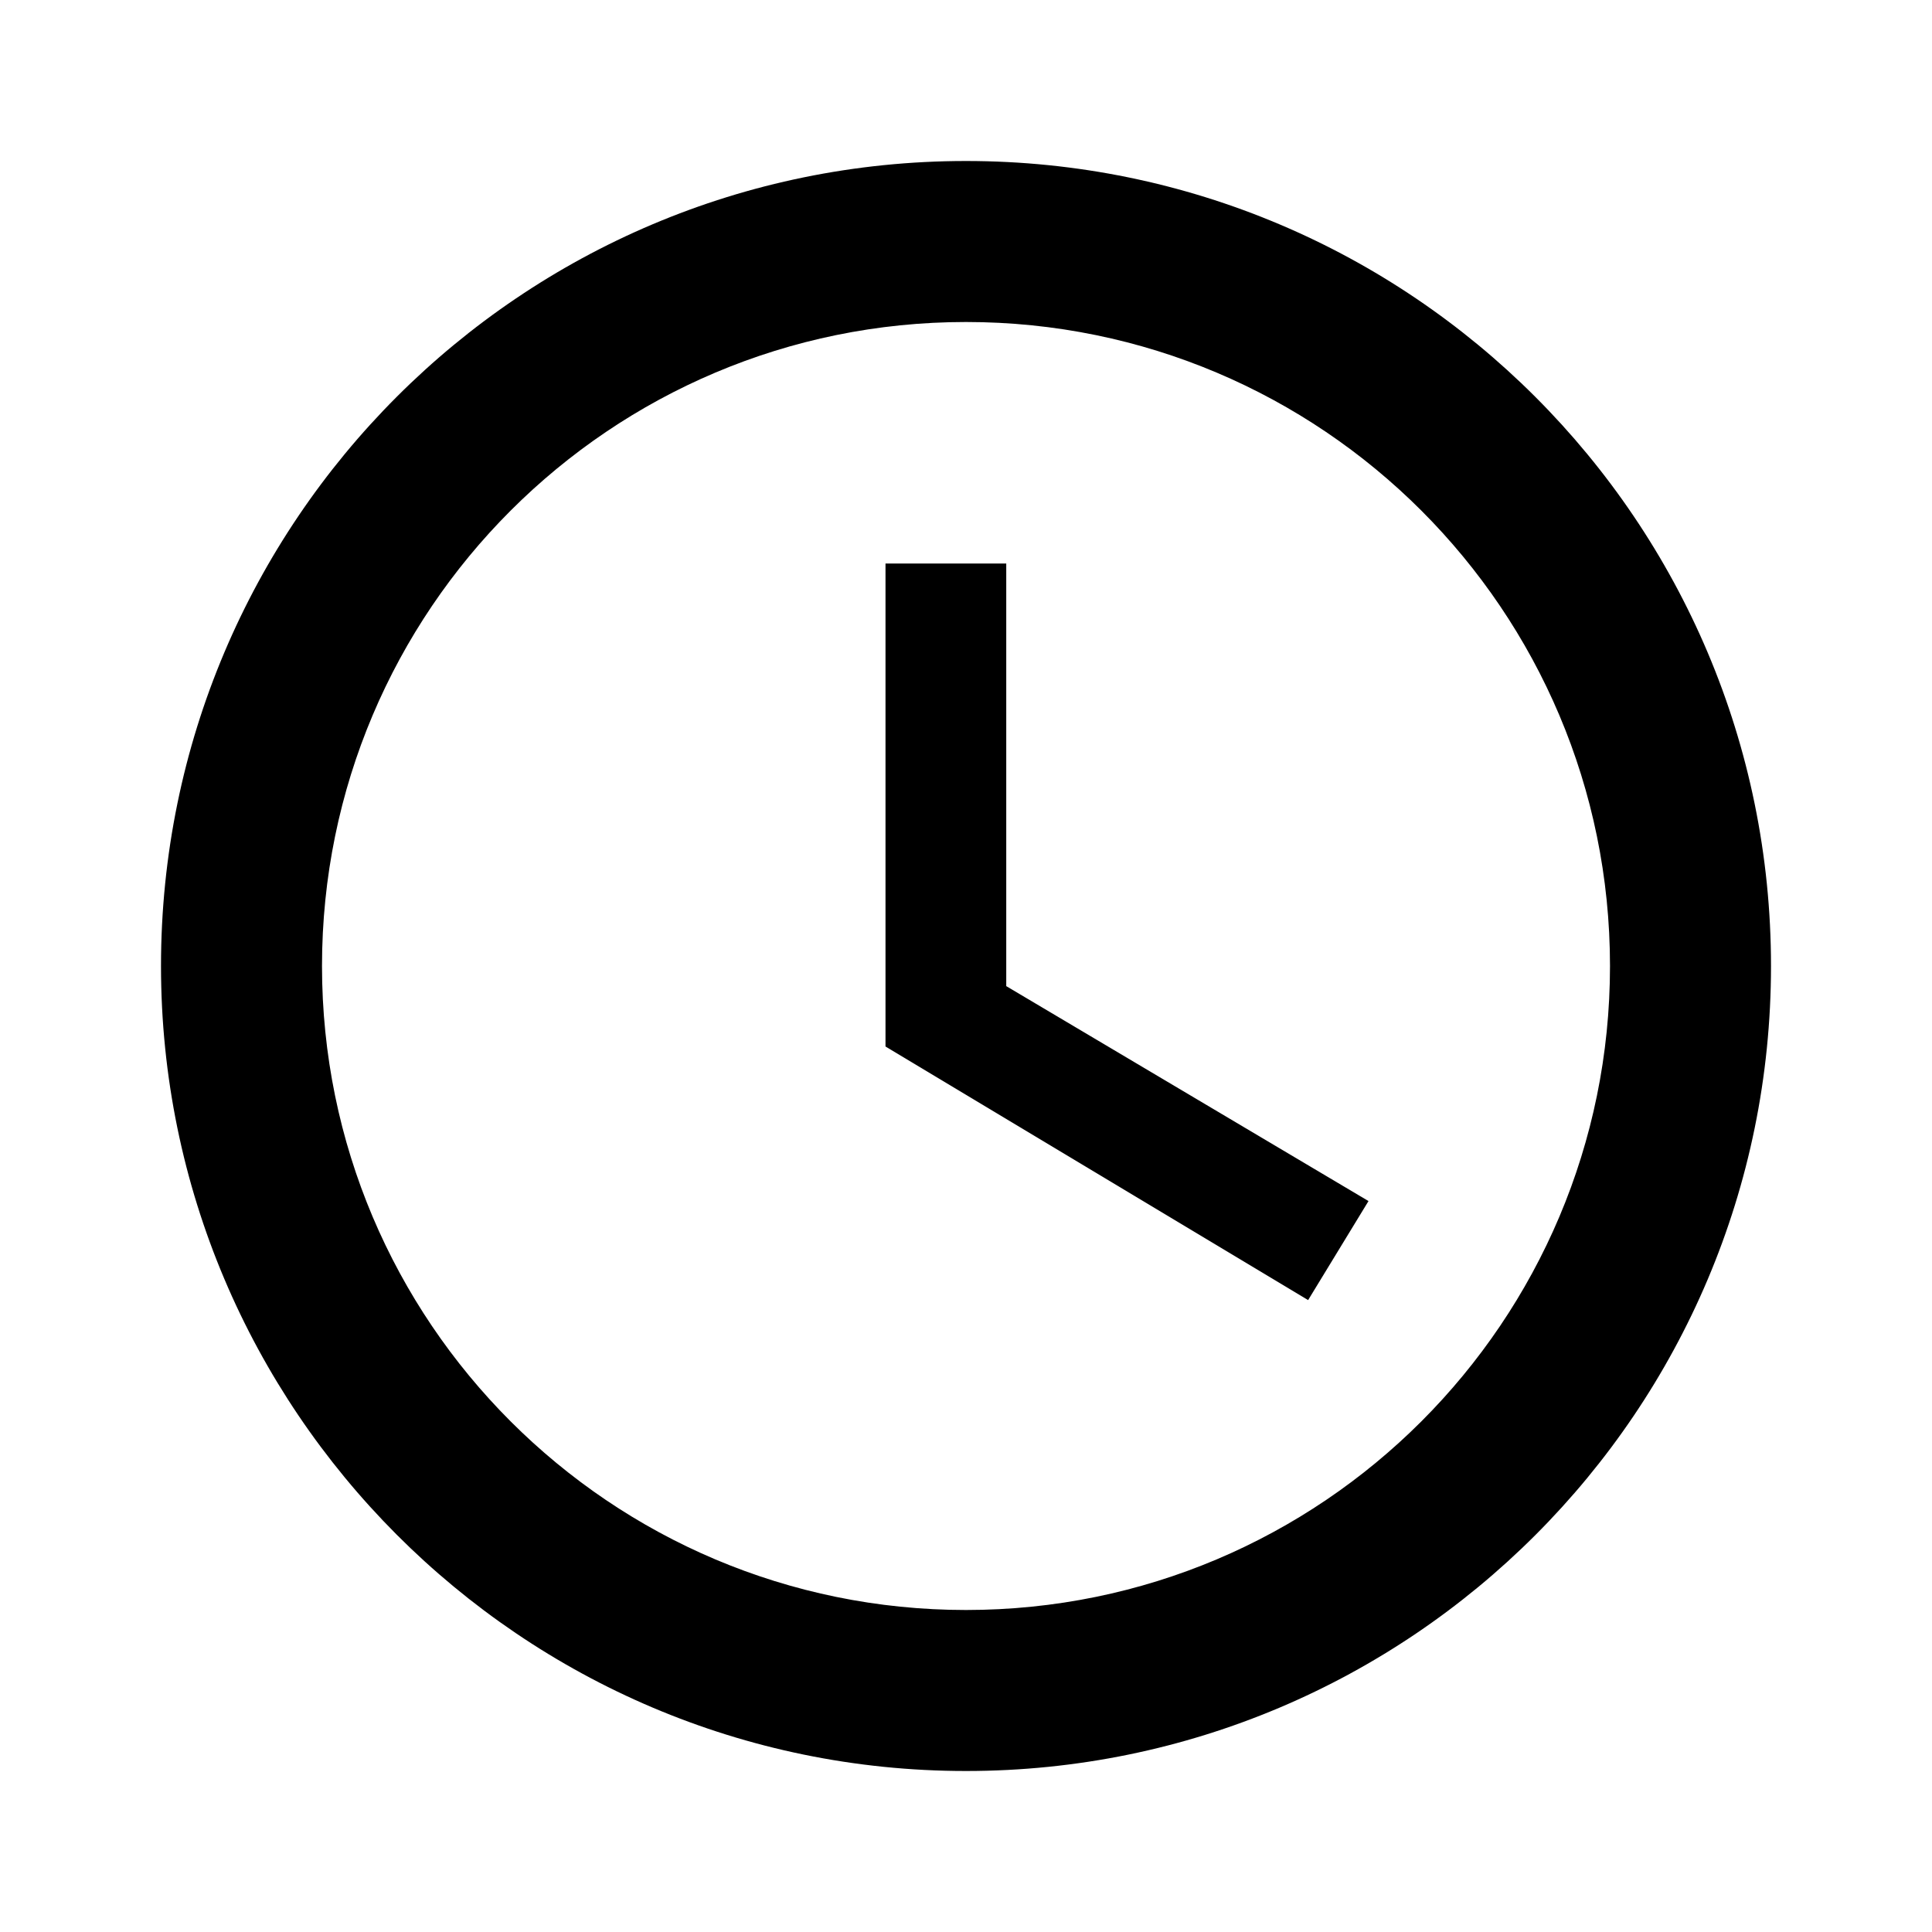
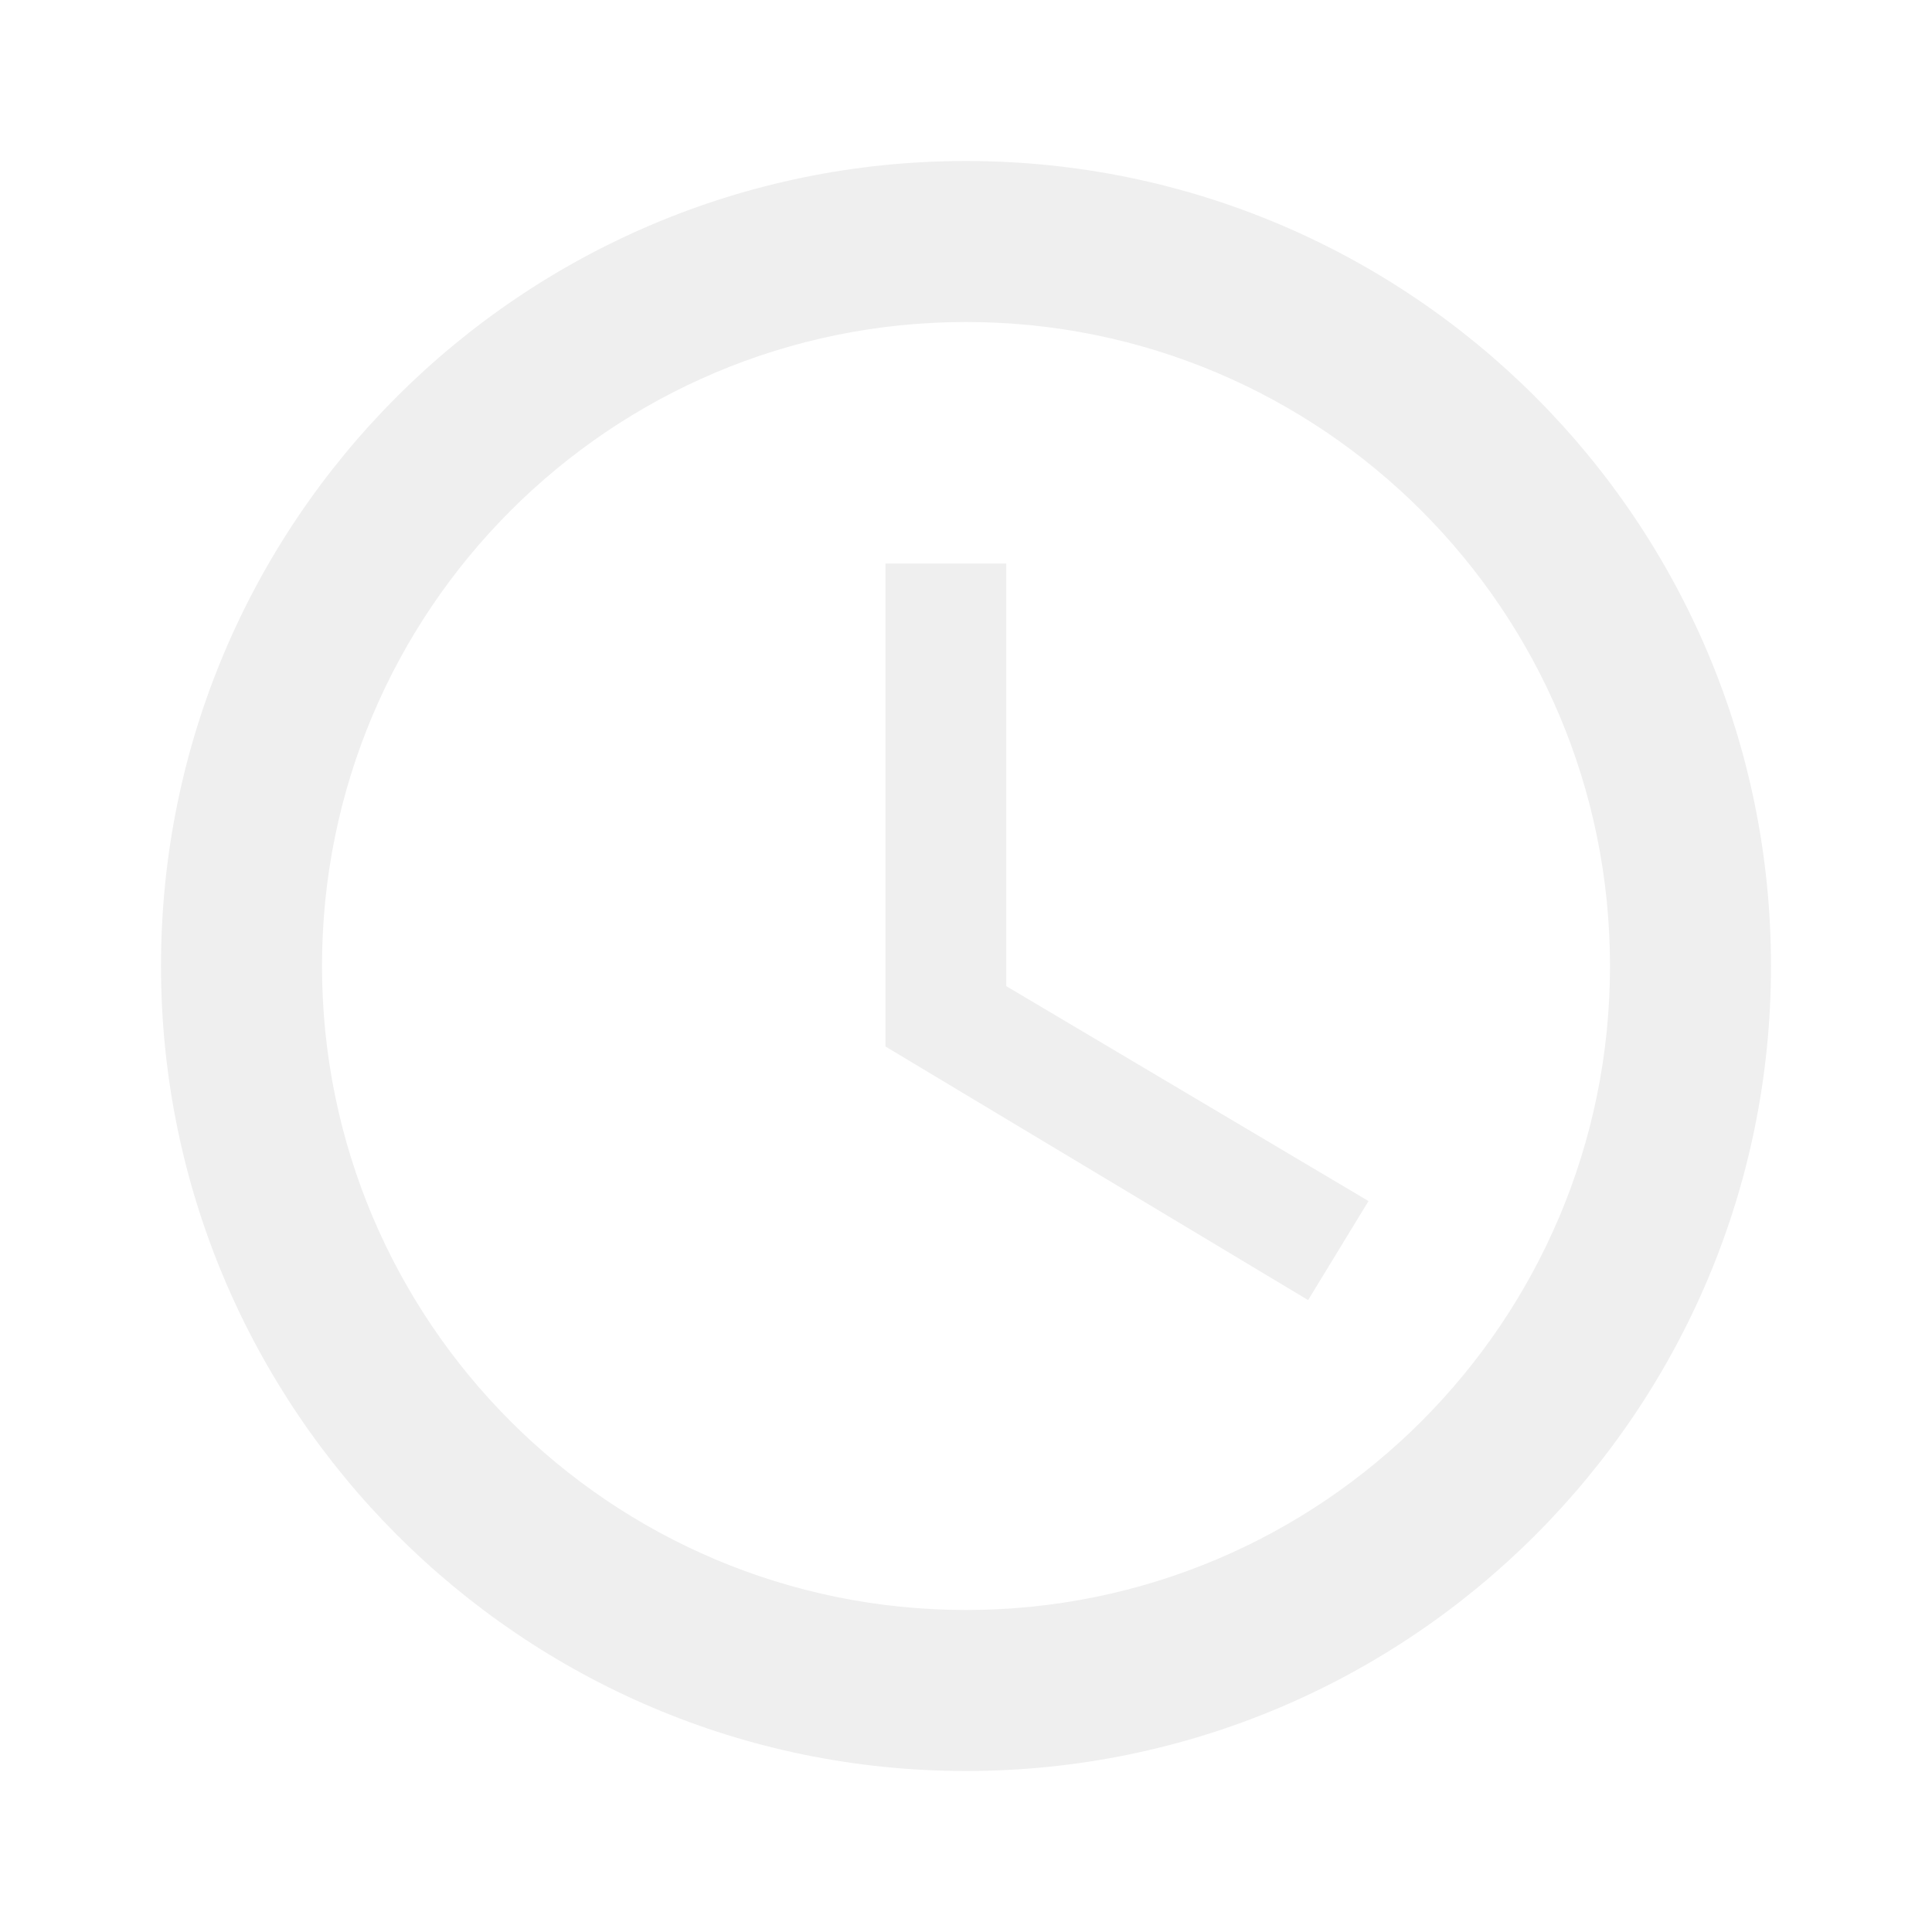
- <svg xmlns="http://www.w3.org/2000/svg" viewBox="0 0 24 24">
+ <svg xmlns="http://www.w3.org/2000/svg" width="100px" height="100px" fill="#efefef" viewBox="0 0 24 24">
  <path d="M12,20A8,8 0 0,0 20,12A8,8 0 0,0 12,4A8,8 0 0,0 4,12A8,8 0 0,0 12,20M12,2A10,10 0 0,1 22,12A10,10 0 0,1 12,22C6.47,22 2,17.5 2,12A10,10 0 0,1 12,2M12.5,7V12.25L17,14.92L16.25,16.15L11,13V7H12.5Z" />
</svg>
